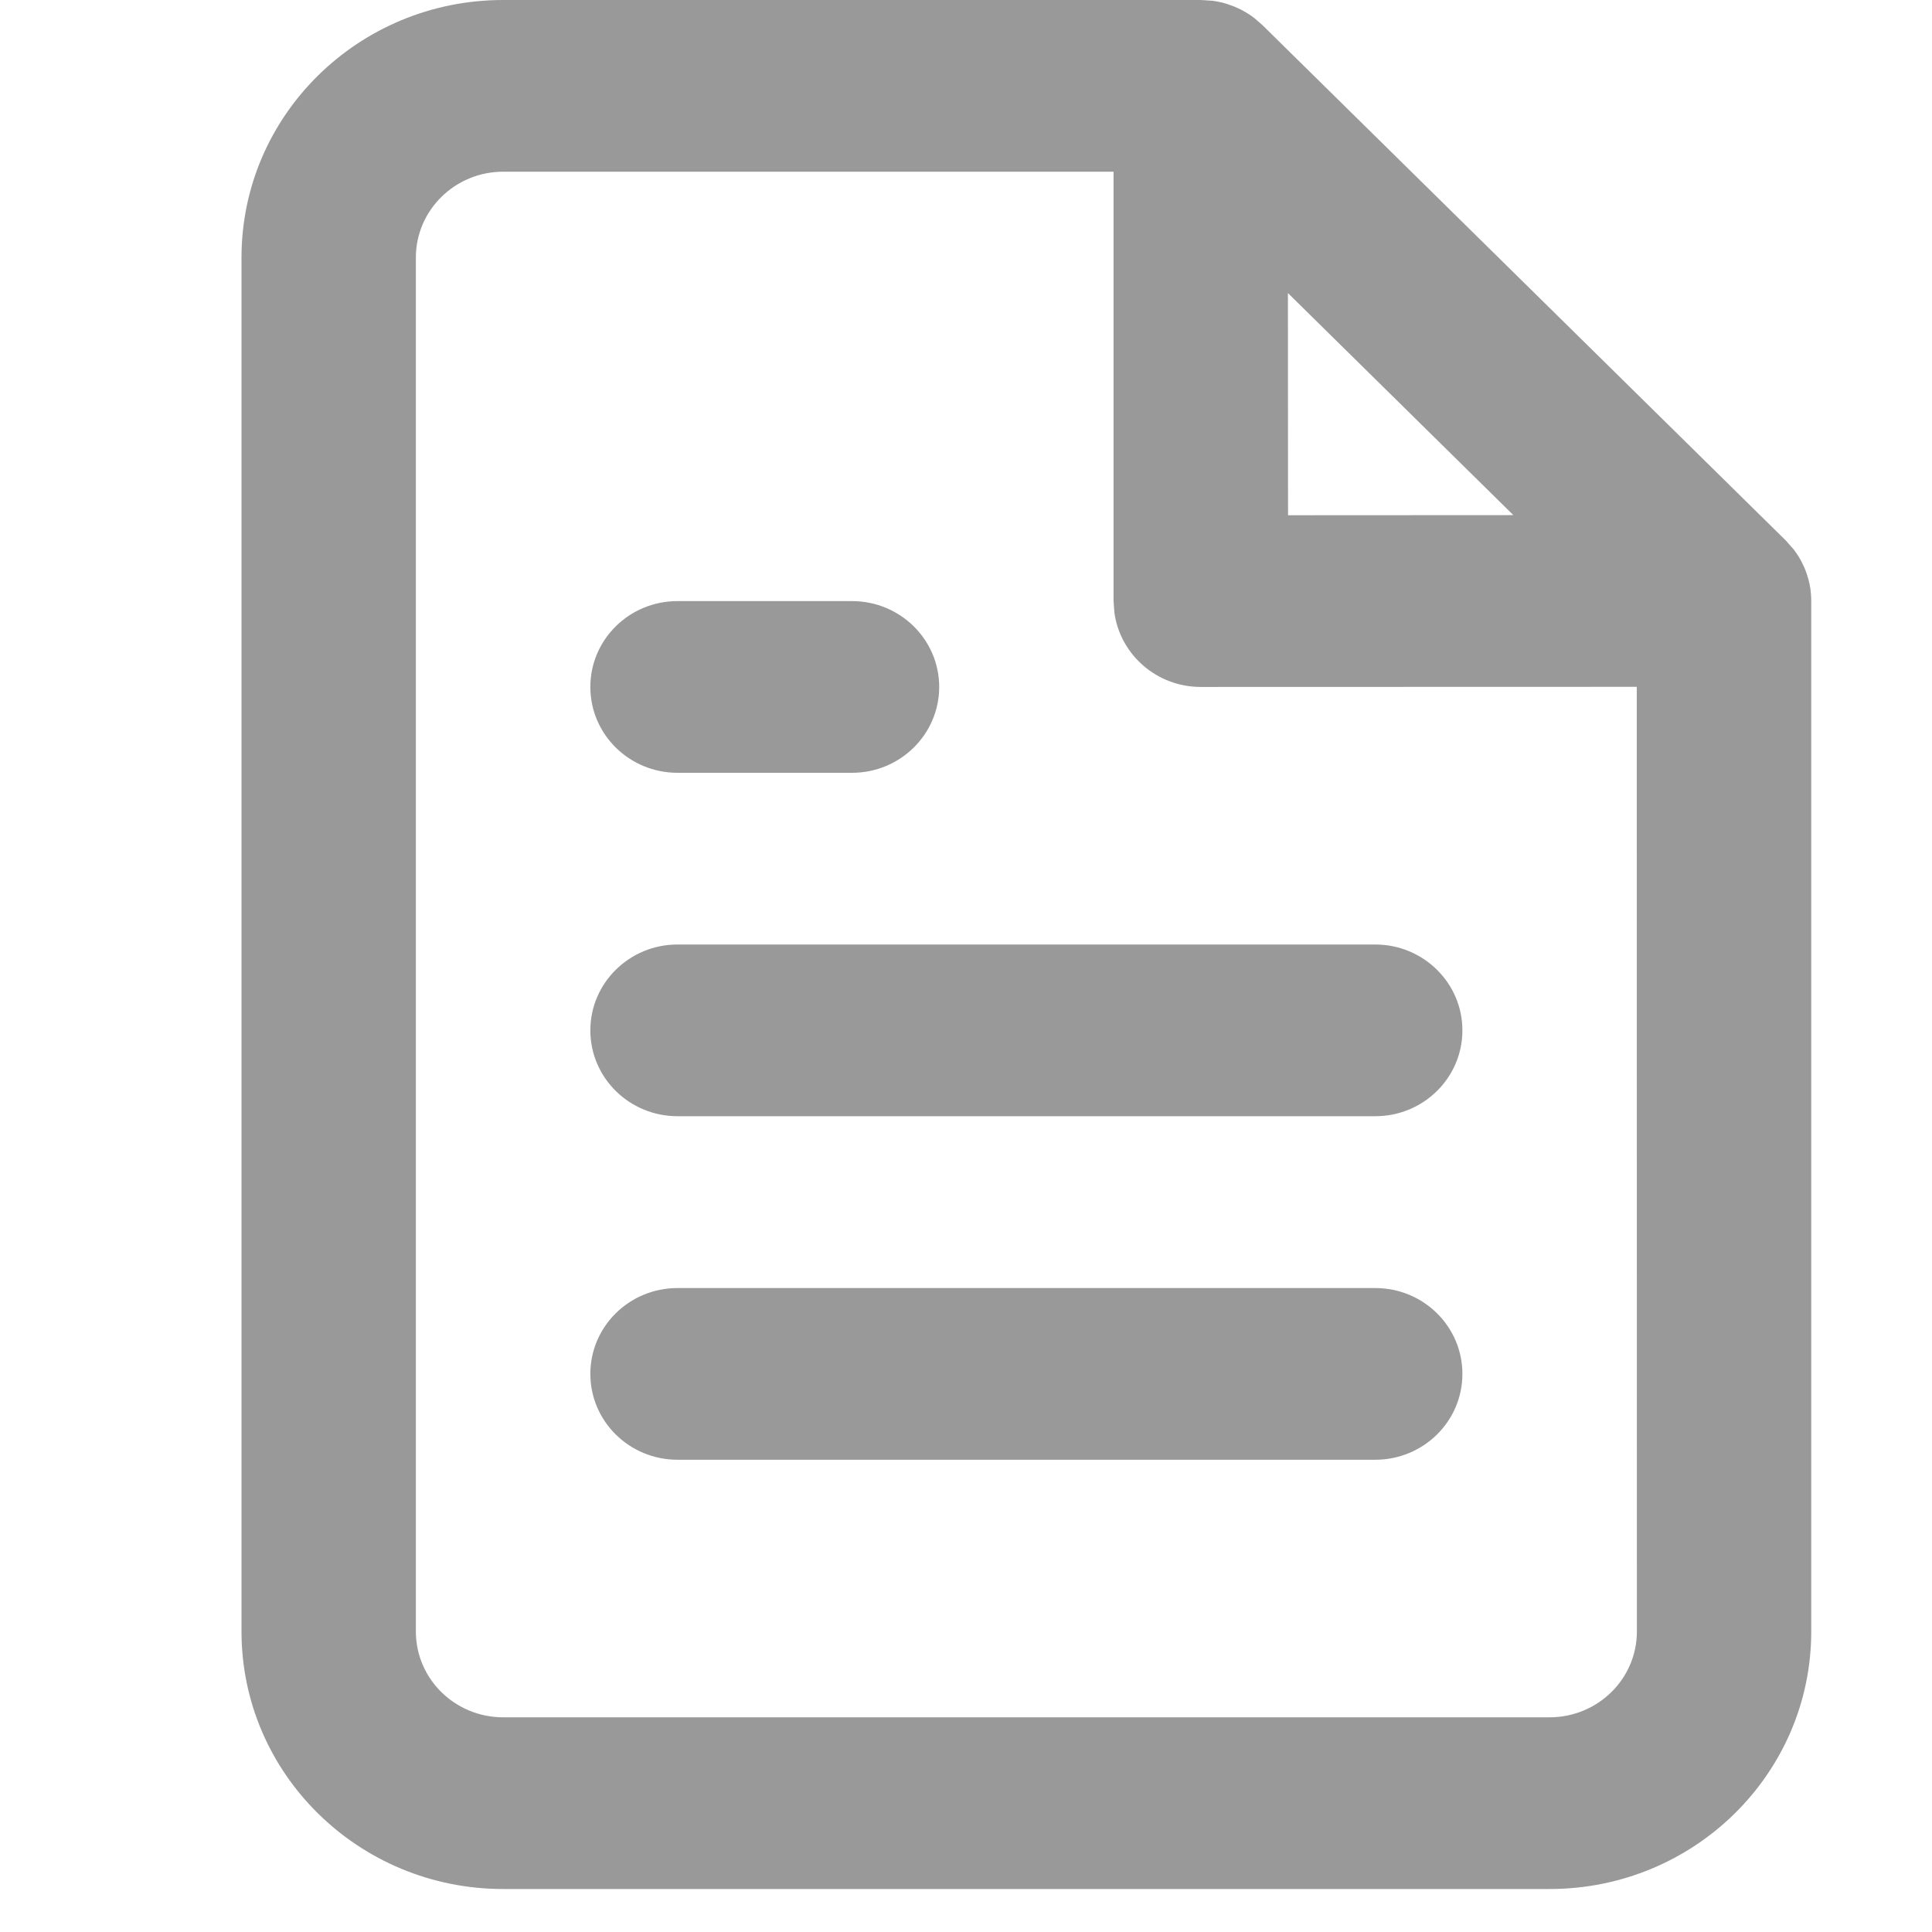
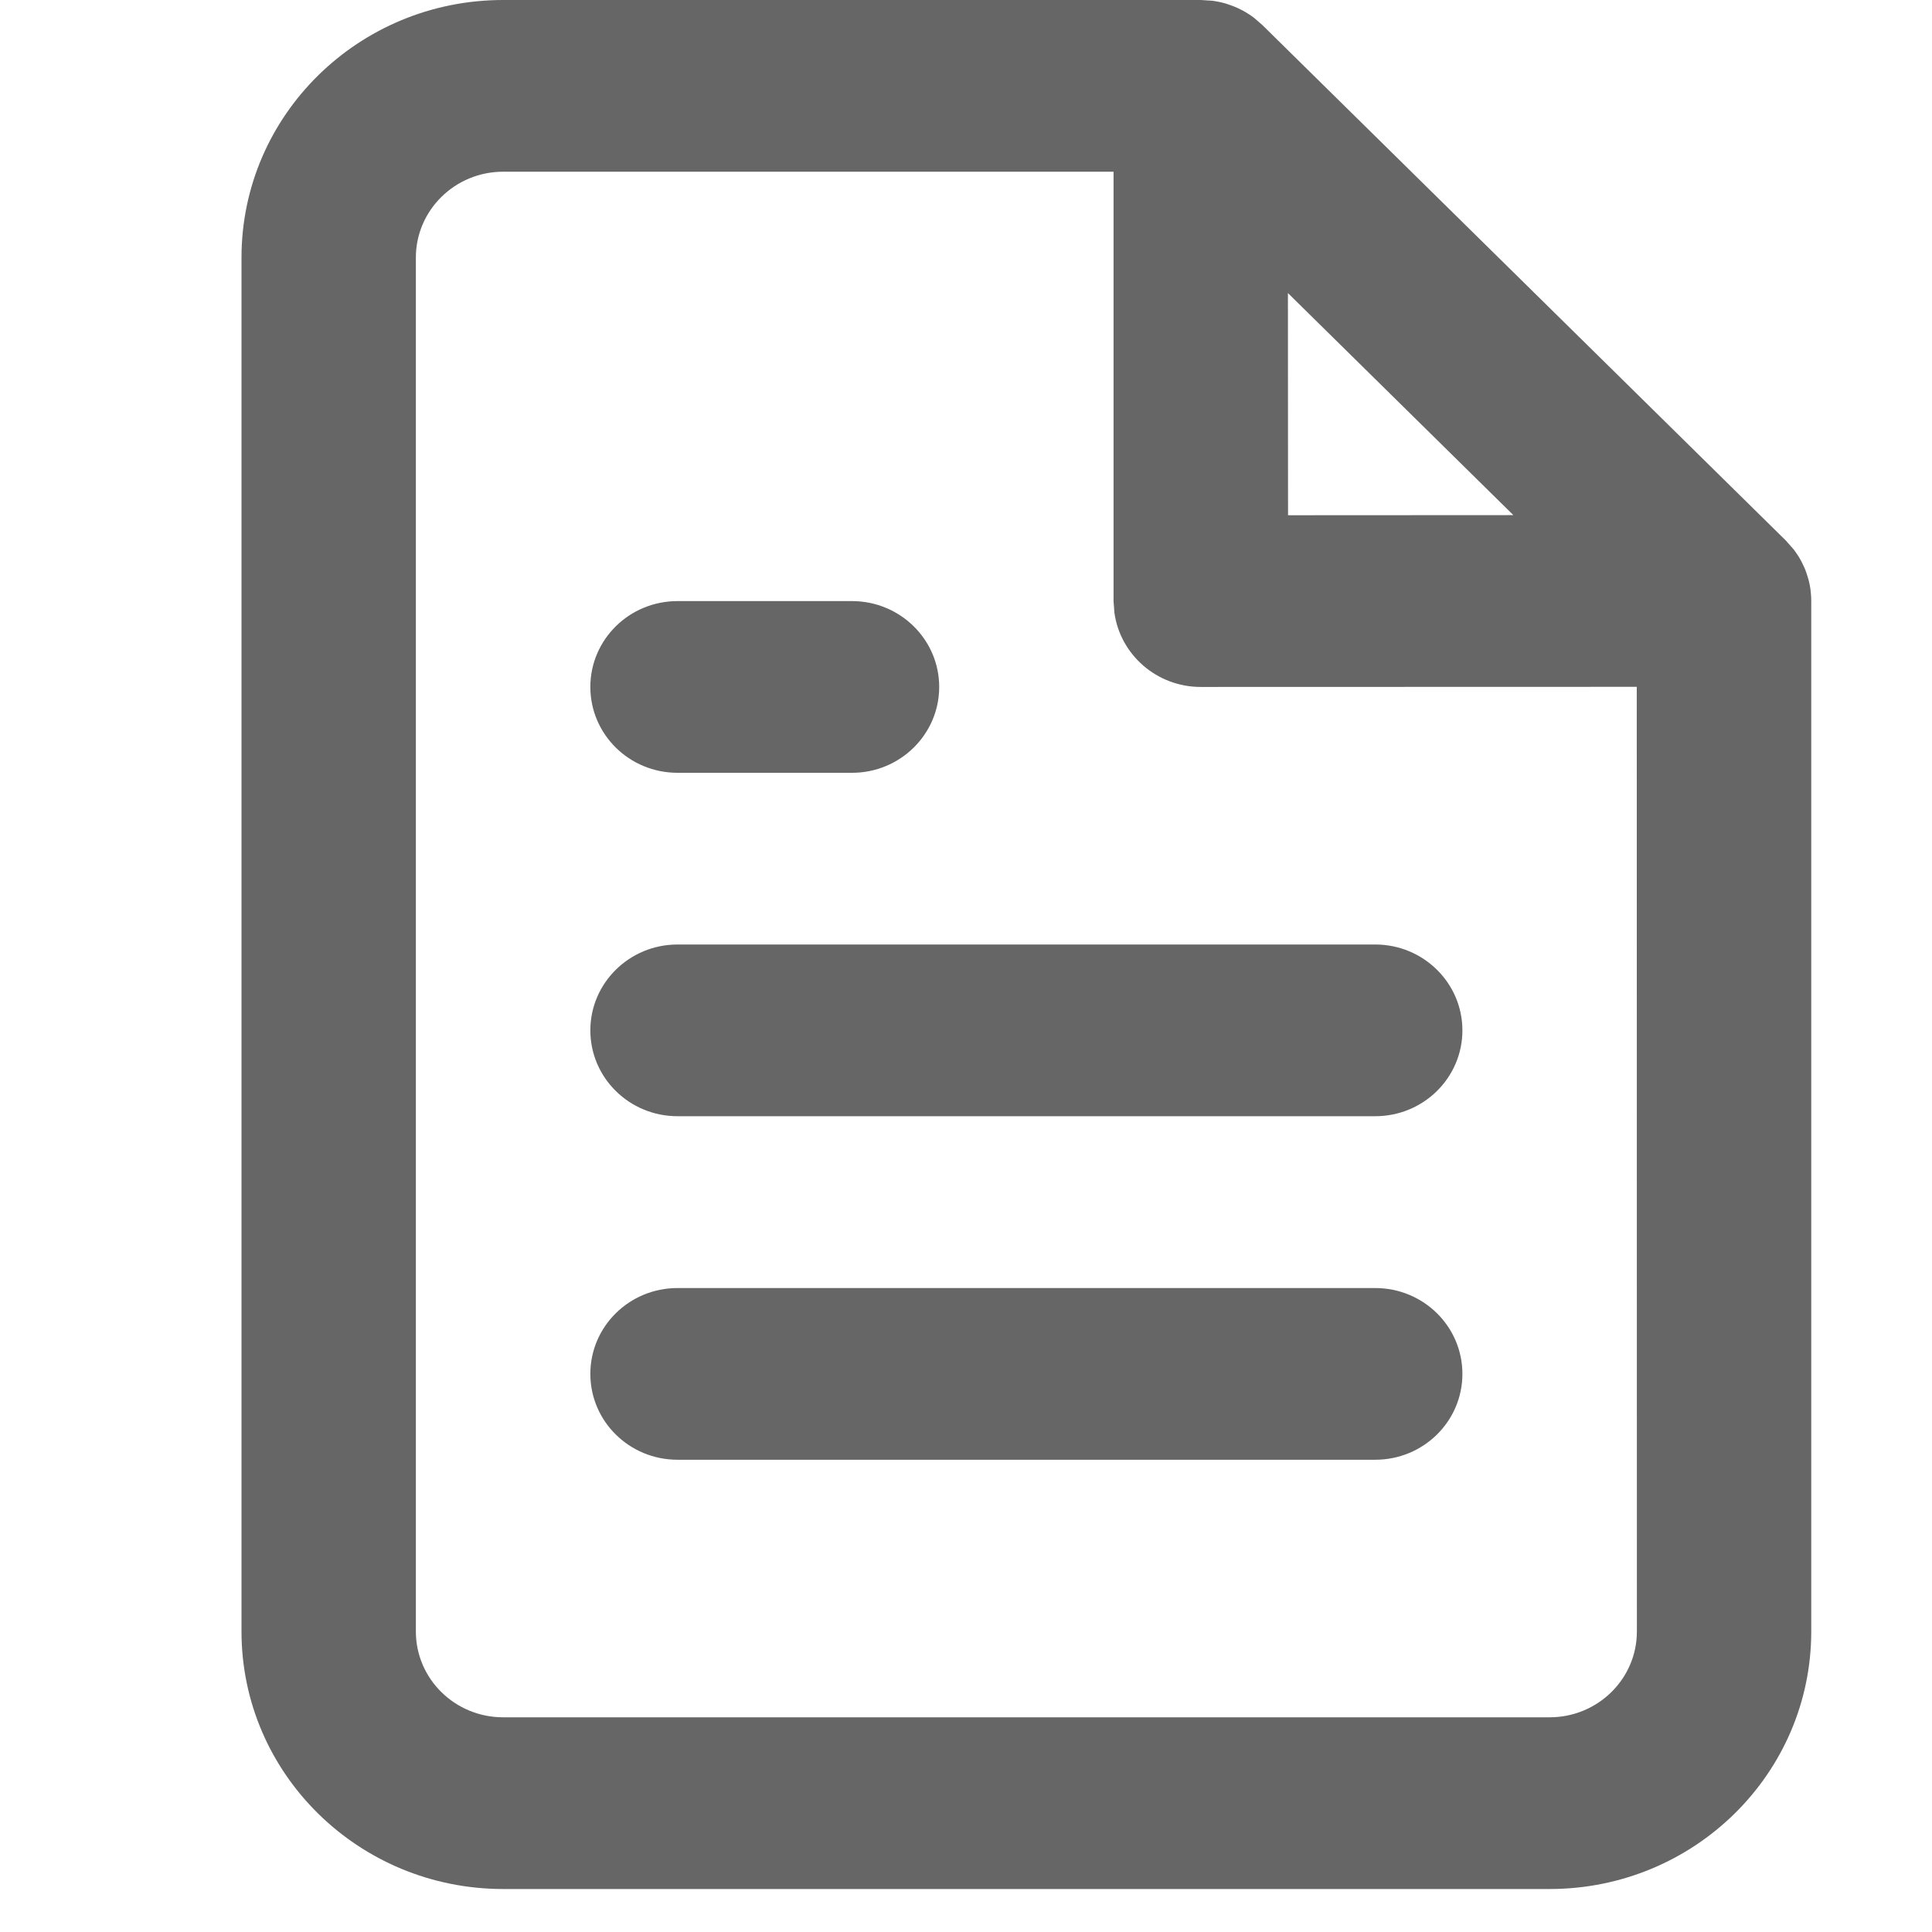
<svg xmlns="http://www.w3.org/2000/svg" width="16px" height="16px" viewBox="0 0 16 16">
-   <g id="article" stroke="none" stroke-width="1" fill="none" fill-rule="evenodd">
-     <g id="Article-Icons" transform="translate(-127, -283)">
-       <g id="Article-icon-variations" transform="translate(127, 193)">
-         <g id="Icon-article" transform="translate(0, 90)">
+   <g id="article-small" stroke="none" stroke-width="1" fill="none" fill-rule="evenodd">
+     <g id="Article-Icons-55" transform="translate(-127, -283)">
+       <g id="Article-icon-variations-00" transform="translate(127, 193)">
+         <g id="Icon-article-V2" transform="translate(0, 90)">
          <g transform="translate(2, 0)">
-             <path fill="#999999" d="M7.944,3.8191672e-14 C7.98,3.8191672e-14 8.015,0.003 8.05,0.007 L7.944,3.8191672e-14 C7.995,3.8191672e-14 8.044,0.005 8.093,0.015 C8.113,0.019 8.133,0.024 8.153,0.03 C8.165,0.034 8.177,0.038 8.188,0.042 C8.211,0.05 8.234,0.059 8.255,0.069 C8.267,0.075 8.279,0.081 8.291,0.087 C8.308,0.096 8.324,0.106 8.34,0.116 C8.353,0.124 8.366,0.133 8.379,0.143 C8.381,0.145 8.384,0.146 8.386,0.148 L8.455,0.208 L8.455,0.208 L12.788,4.475 C12.813,4.499 12.836,4.525 12.857,4.553 L12.788,4.475 C12.82,4.506 12.849,4.54 12.874,4.577 C12.89,4.599 12.904,4.622 12.916,4.645 C12.92,4.652 12.924,4.66 12.927,4.667 C12.94,4.692 12.951,4.718 12.96,4.744 C12.963,4.752 12.965,4.759 12.967,4.767 C12.975,4.789 12.981,4.813 12.986,4.837 C12.988,4.85 12.991,4.863 12.993,4.876 C12.997,4.909 13,4.943 13,4.978 L13,4.978 L13,13.511 C13,14.689 12.03,15.644 10.833,15.644 L2.167,15.644 C0.97,15.644 0,14.689 0,13.511 L0,2.133 C0,0.955 0.97,3.8191672e-14 2.167,3.8191672e-14 Z M7.222,1.422 L2.167,1.422 C1.768,1.422 1.444,1.741 1.444,2.133 L1.444,13.511 C1.444,13.904 1.768,14.222 2.167,14.222 L10.833,14.222 C11.232,14.222 11.556,13.904 11.556,13.511 L11.555,5.688 L7.944,5.689 C7.579,5.689 7.277,5.421 7.229,5.074 L7.222,4.978 L7.222,1.422 Z M9.389,10.667 C9.788,10.667 10.111,10.985 10.111,11.378 C10.111,11.771 9.788,12.089 9.389,12.089 L9.389,12.089 L3.611,12.089 C3.212,12.089 2.889,11.771 2.889,11.378 C2.889,10.985 3.212,10.667 3.611,10.667 L3.611,10.667 Z M9.389,7.822 C9.788,7.822 10.111,8.141 10.111,8.533 C10.111,8.926 9.788,9.244 9.389,9.244 L9.389,9.244 L3.611,9.244 C3.212,9.244 2.889,8.926 2.889,8.533 C2.889,8.141 3.212,7.822 3.611,7.822 L3.611,7.822 Z M5.056,4.978 C5.454,4.978 5.778,5.296 5.778,5.689 C5.778,6.082 5.454,6.4 5.056,6.4 L5.056,6.4 L3.611,6.4 C3.212,6.4 2.889,6.082 2.889,5.689 C2.889,5.296 3.212,4.978 3.611,4.978 L3.611,4.978 Z M8.666,2.427 L8.667,4.267 L10.533,4.266 L8.666,2.427 Z" />
+             <path fill="#666666" d="M7.944,3.8191672e-14 C7.98,3.8191672e-14 8.015,0.003 8.05,0.007 L7.944,3.8191672e-14 C7.995,3.8191672e-14 8.044,0.005 8.093,0.015 C8.113,0.019 8.133,0.024 8.153,0.03 C8.165,0.034 8.177,0.038 8.188,0.042 C8.211,0.05 8.234,0.059 8.255,0.069 C8.267,0.075 8.279,0.081 8.291,0.087 C8.308,0.096 8.324,0.106 8.34,0.116 C8.353,0.124 8.366,0.133 8.379,0.143 C8.381,0.145 8.384,0.146 8.386,0.148 L8.455,0.208 L8.455,0.208 L12.788,4.475 C12.813,4.499 12.836,4.525 12.857,4.553 L12.788,4.475 C12.82,4.506 12.849,4.54 12.874,4.577 C12.89,4.599 12.904,4.622 12.916,4.645 C12.92,4.652 12.924,4.66 12.927,4.667 C12.94,4.692 12.951,4.718 12.96,4.744 C12.963,4.752 12.965,4.759 12.967,4.767 C12.975,4.789 12.981,4.813 12.986,4.837 C12.988,4.85 12.991,4.863 12.993,4.876 C12.997,4.909 13,4.943 13,4.978 L13,4.978 L13,13.511 C13,14.689 12.03,15.644 10.833,15.644 L2.167,15.644 C0.97,15.644 0,14.689 0,13.511 L0,2.133 C0,0.955 0.97,3.8191672e-14 2.167,3.8191672e-14 Z M7.222,1.422 L2.167,1.422 C1.768,1.422 1.444,1.741 1.444,2.133 L1.444,13.511 C1.444,13.904 1.768,14.222 2.167,14.222 L10.833,14.222 C11.232,14.222 11.556,13.904 11.556,13.511 L11.555,5.688 L7.944,5.689 C7.579,5.689 7.277,5.421 7.229,5.074 L7.222,4.978 L7.222,1.422 Z M9.389,10.667 C9.788,10.667 10.111,10.985 10.111,11.378 C10.111,11.771 9.788,12.089 9.389,12.089 L9.389,12.089 L3.611,12.089 C3.212,12.089 2.889,11.771 2.889,11.378 C2.889,10.985 3.212,10.667 3.611,10.667 L3.611,10.667 Z M9.389,7.822 C9.788,7.822 10.111,8.141 10.111,8.533 C10.111,8.926 9.788,9.244 9.389,9.244 L9.389,9.244 L3.611,9.244 C3.212,9.244 2.889,8.926 2.889,8.533 C2.889,8.141 3.212,7.822 3.611,7.822 L3.611,7.822 Z M5.056,4.978 C5.454,4.978 5.778,5.296 5.778,5.689 C5.778,6.082 5.454,6.4 5.056,6.4 L5.056,6.4 L3.611,6.4 C3.212,6.4 2.889,6.082 2.889,5.689 C2.889,5.296 3.212,4.978 3.611,4.978 L3.611,4.978 Z M8.666,2.427 L8.667,4.267 L10.533,4.266 L8.666,2.427 Z" />
          </g>
        </g>
      </g>
    </g>
  </g>
</svg>
